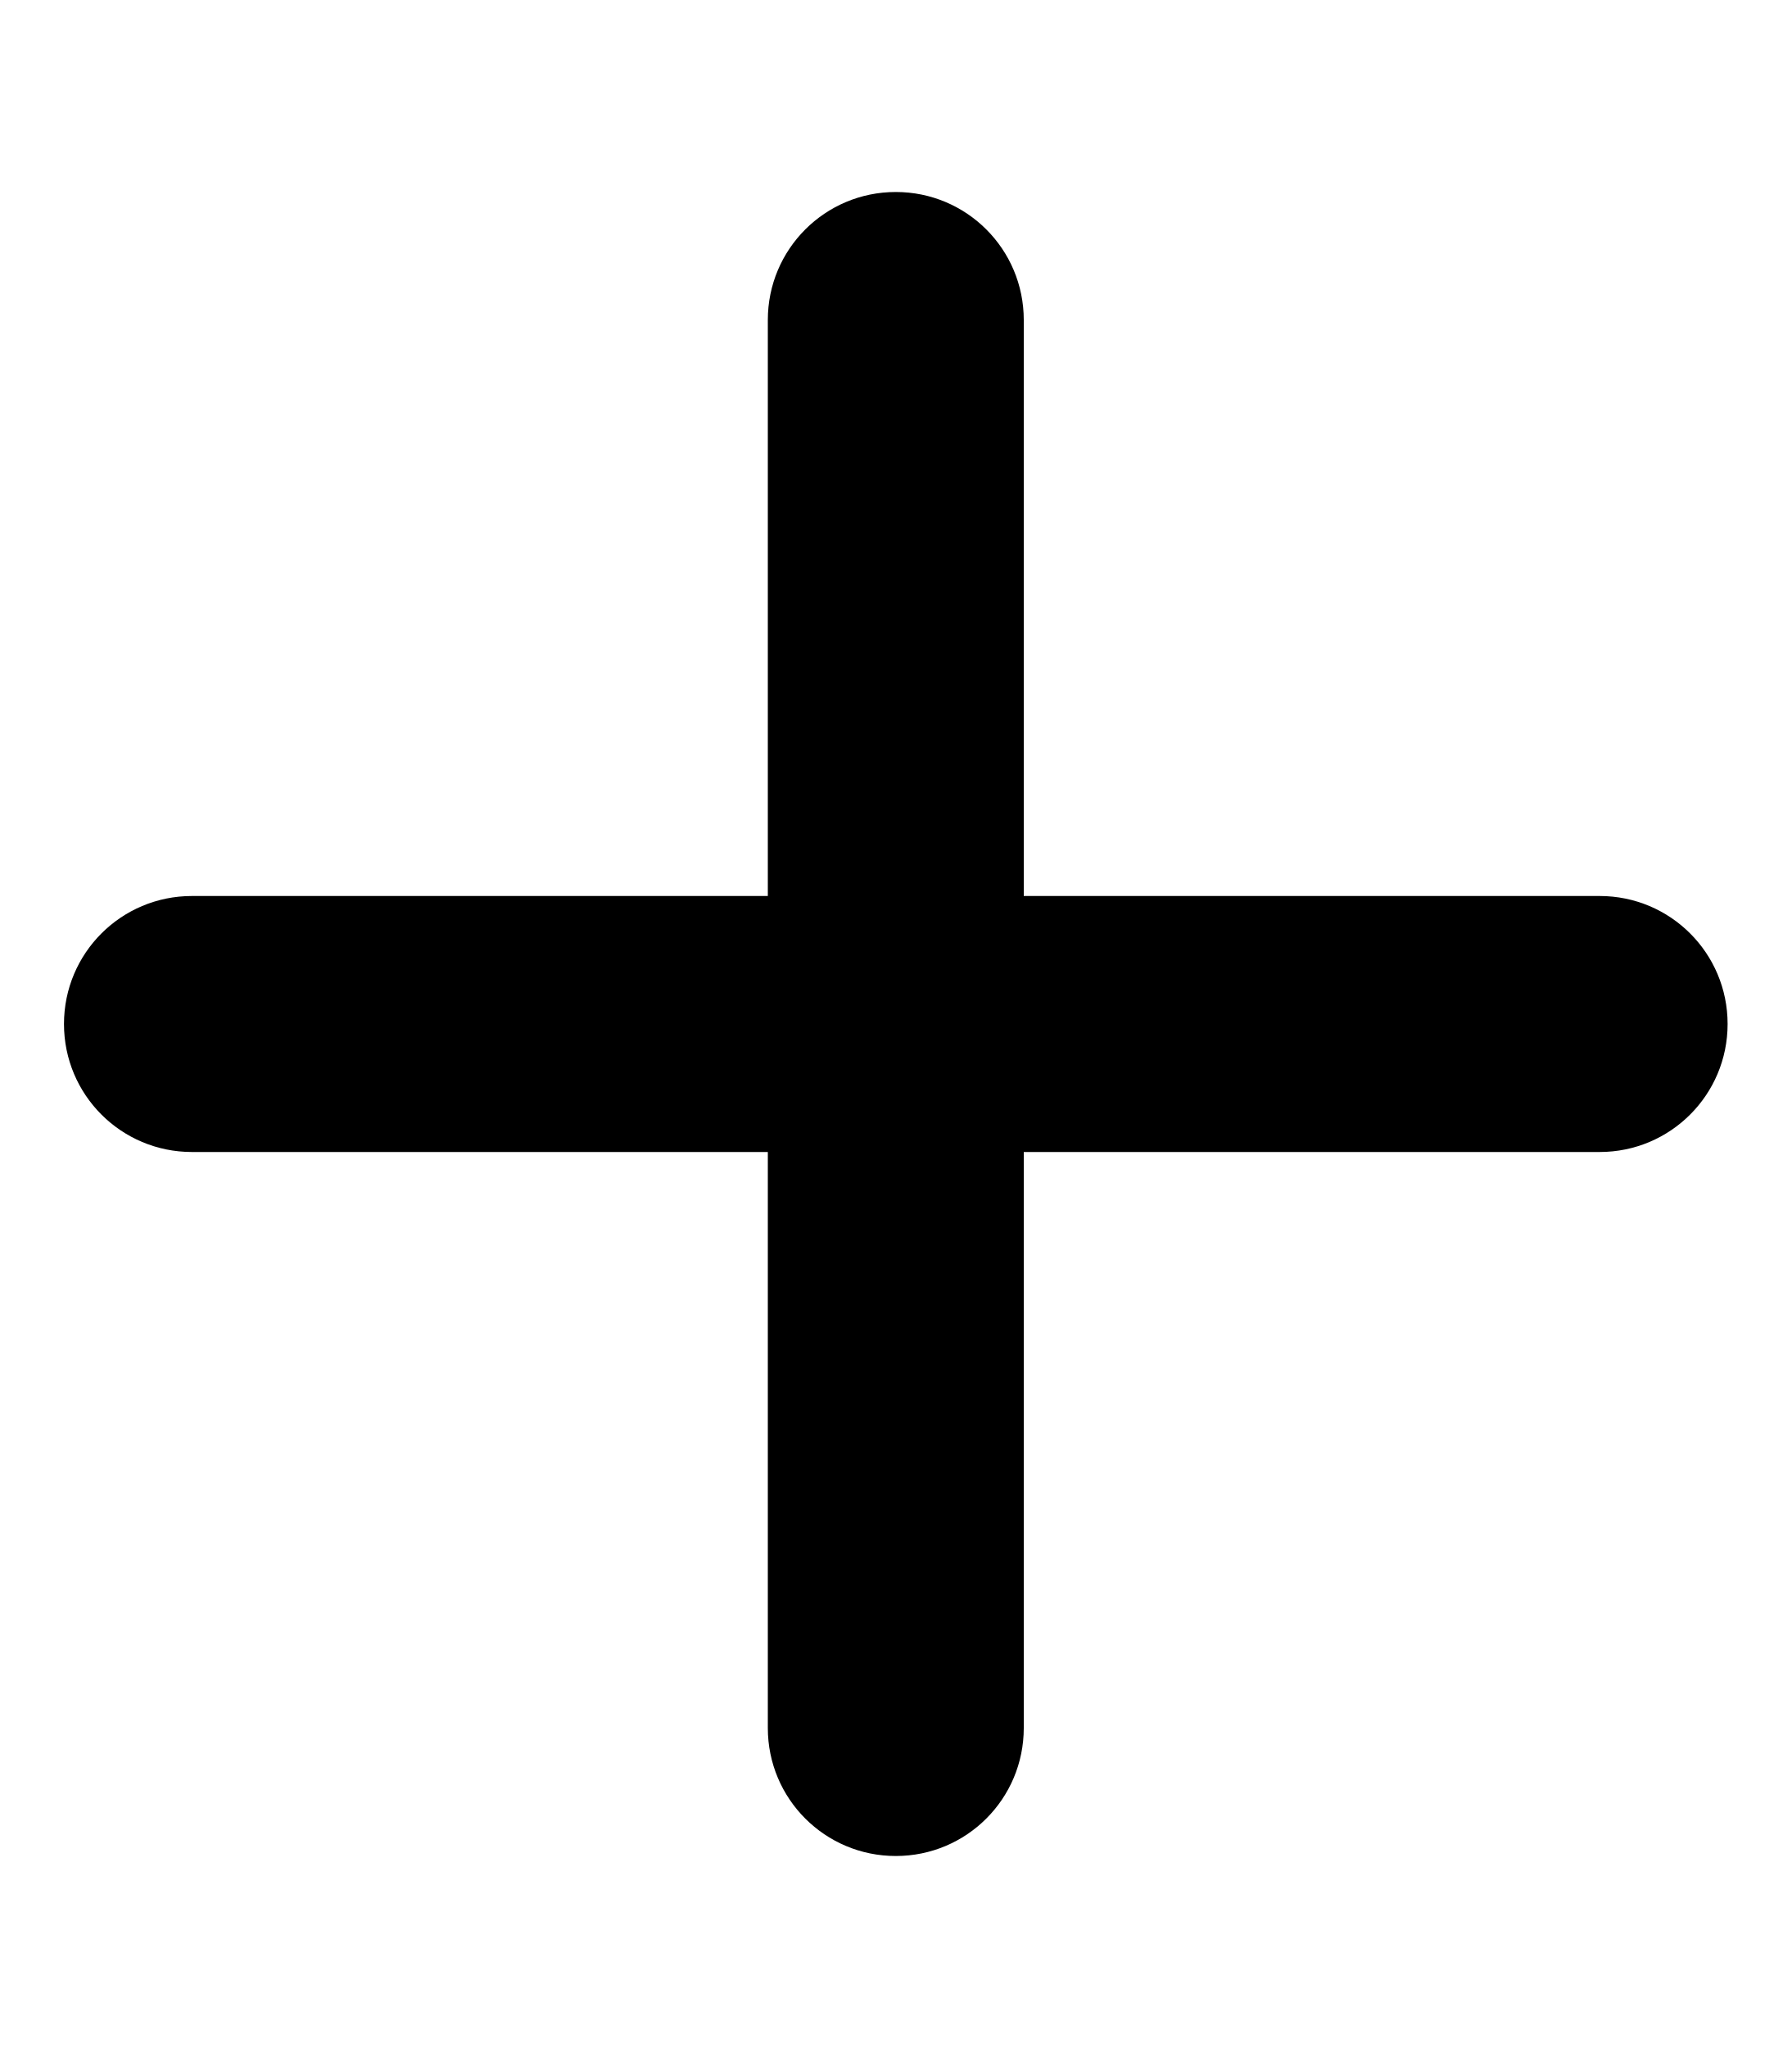
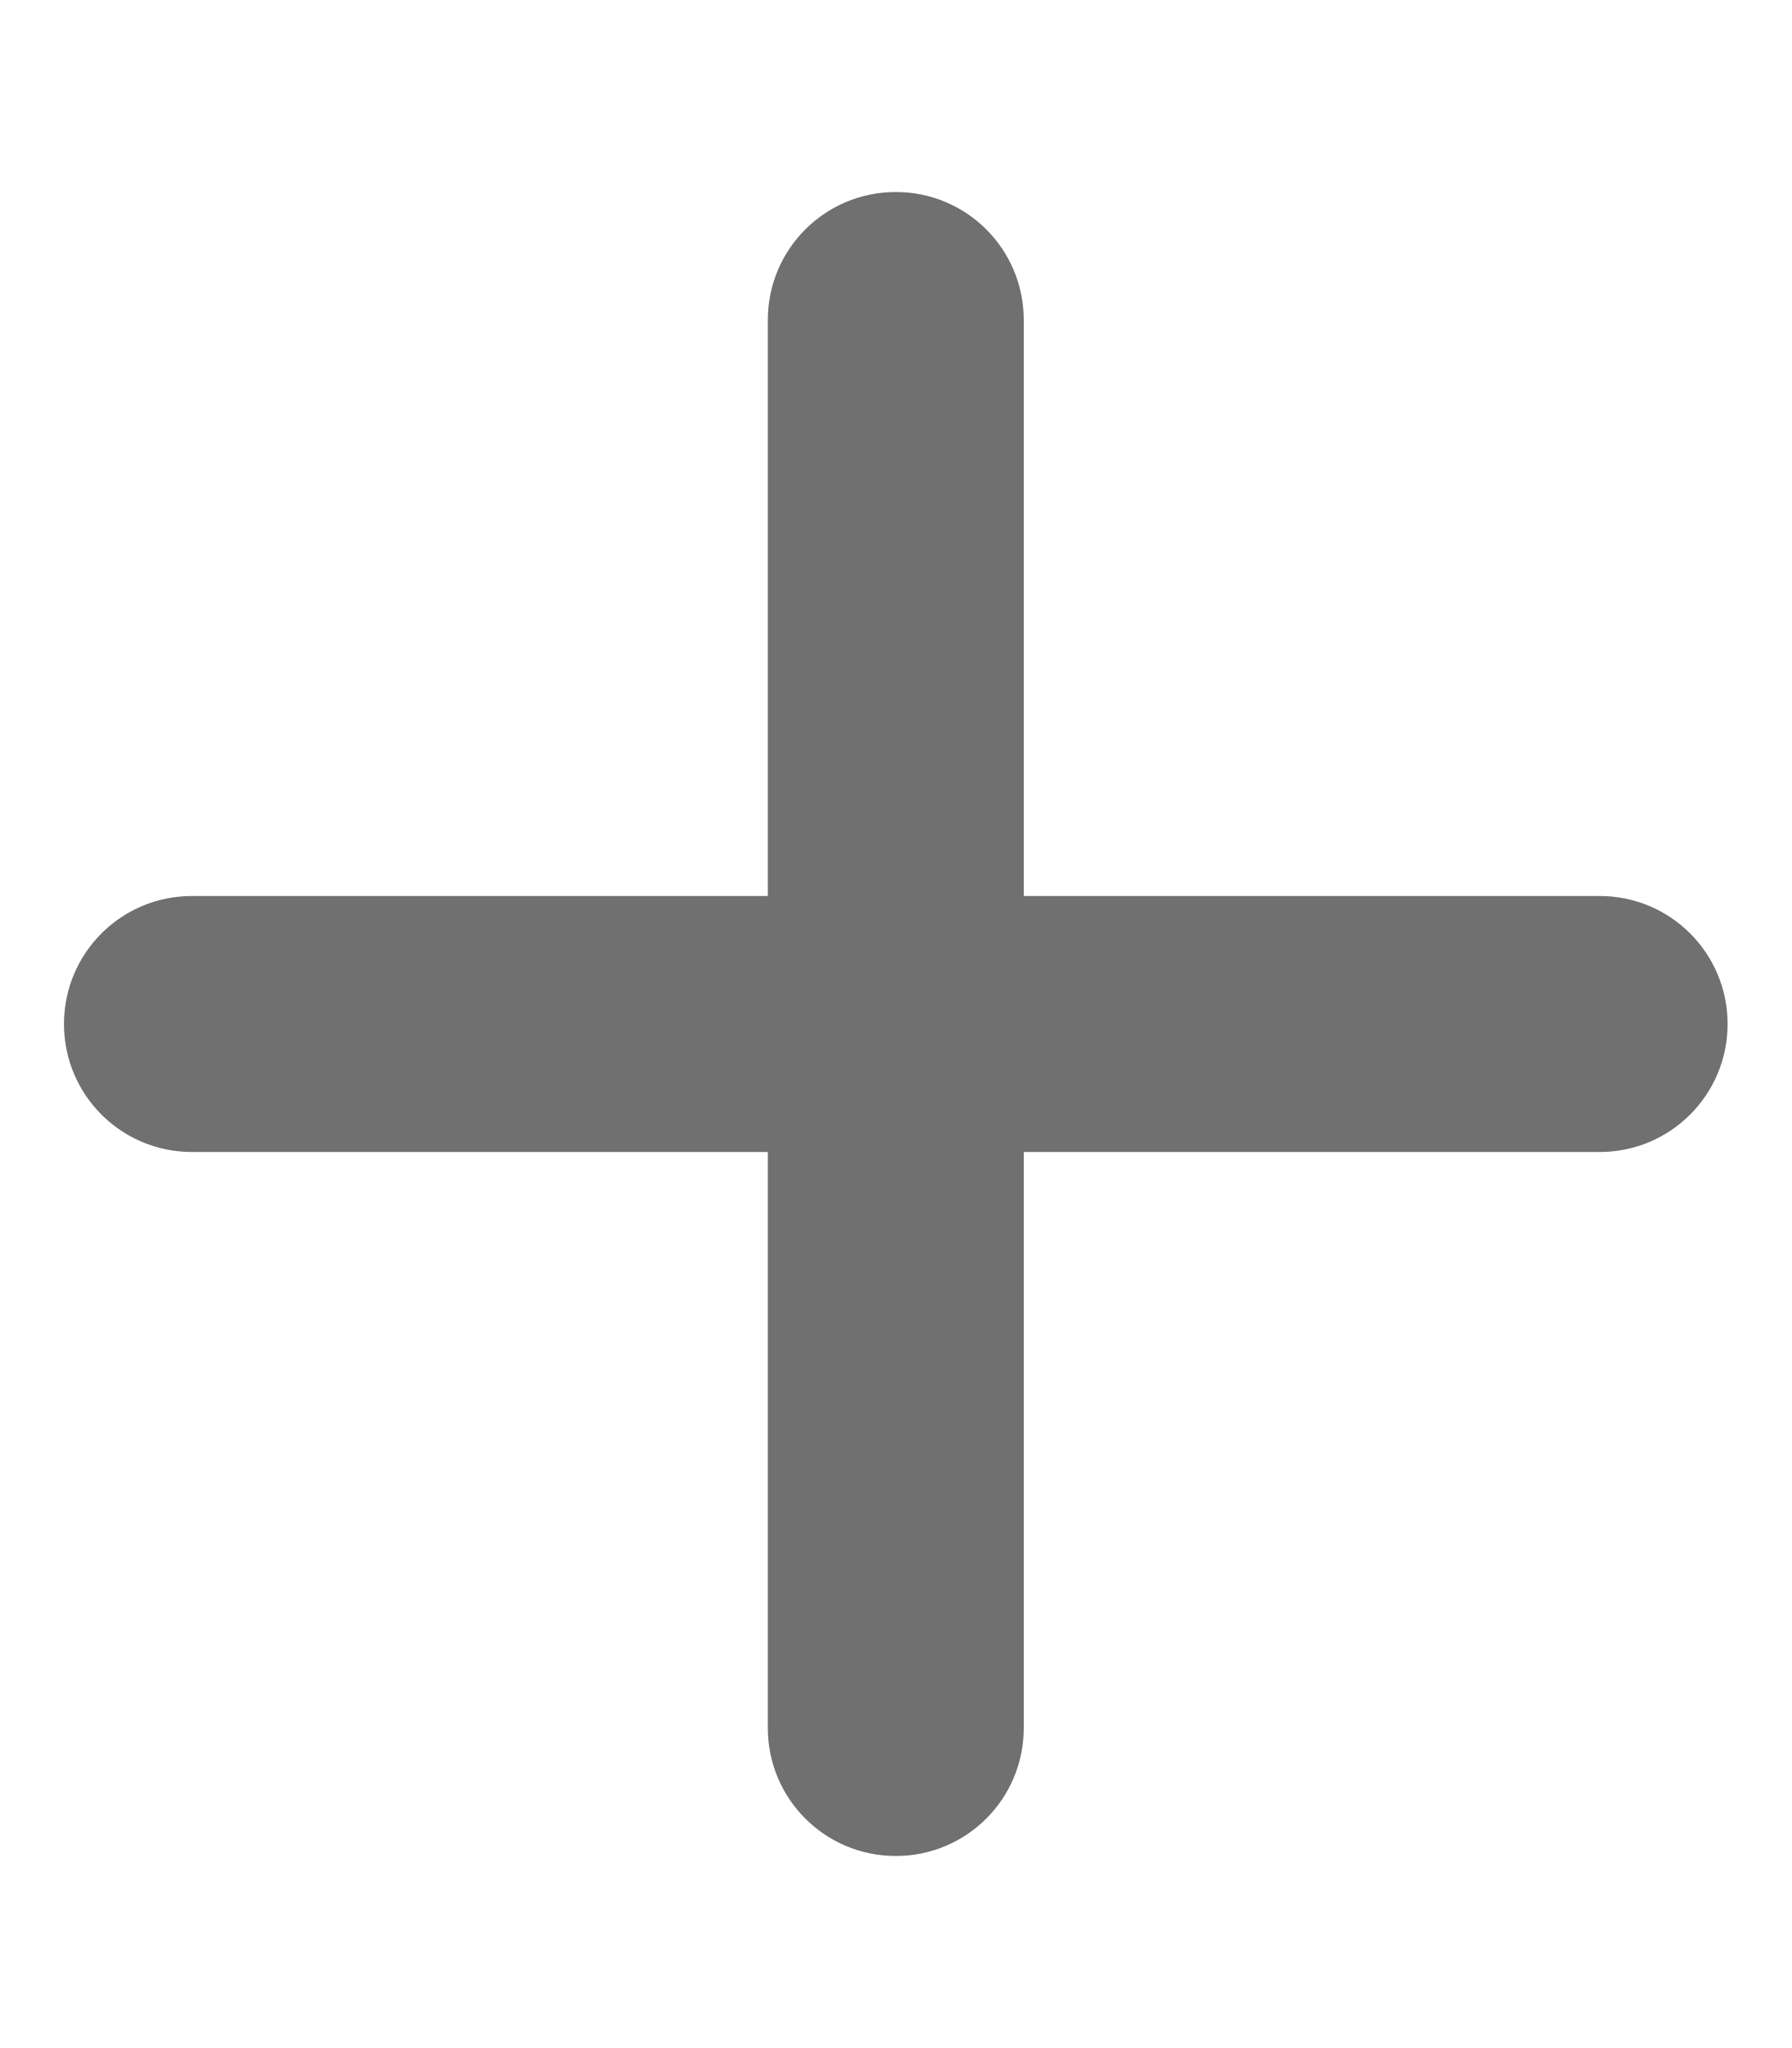
<svg xmlns="http://www.w3.org/2000/svg" viewBox="0 0 448 512">
-   <path d="M256 80c0-17.7-14.3-32-32-32s-32 14.3-32 32V224H48c-17.7 0-32 14.3-32 32s14.3 32 32 32H192V432c0 17.7 14.3 32 32 32s32-14.3 32-32V288H400c17.7 0 32-14.3 32-32s-14.3-32-32-32H256V80z" />
+   <path fill="#707071" d="M256 80c0-17.7-14.3-32-32-32s-32 14.3-32 32V224H48c-17.7 0-32 14.3-32 32s14.3 32 32 32H192V432c0 17.7 14.3 32 32 32s32-14.3 32-32V288H400c17.7 0 32-14.3 32-32s-14.3-32-32-32H256V80z" />
</svg>
